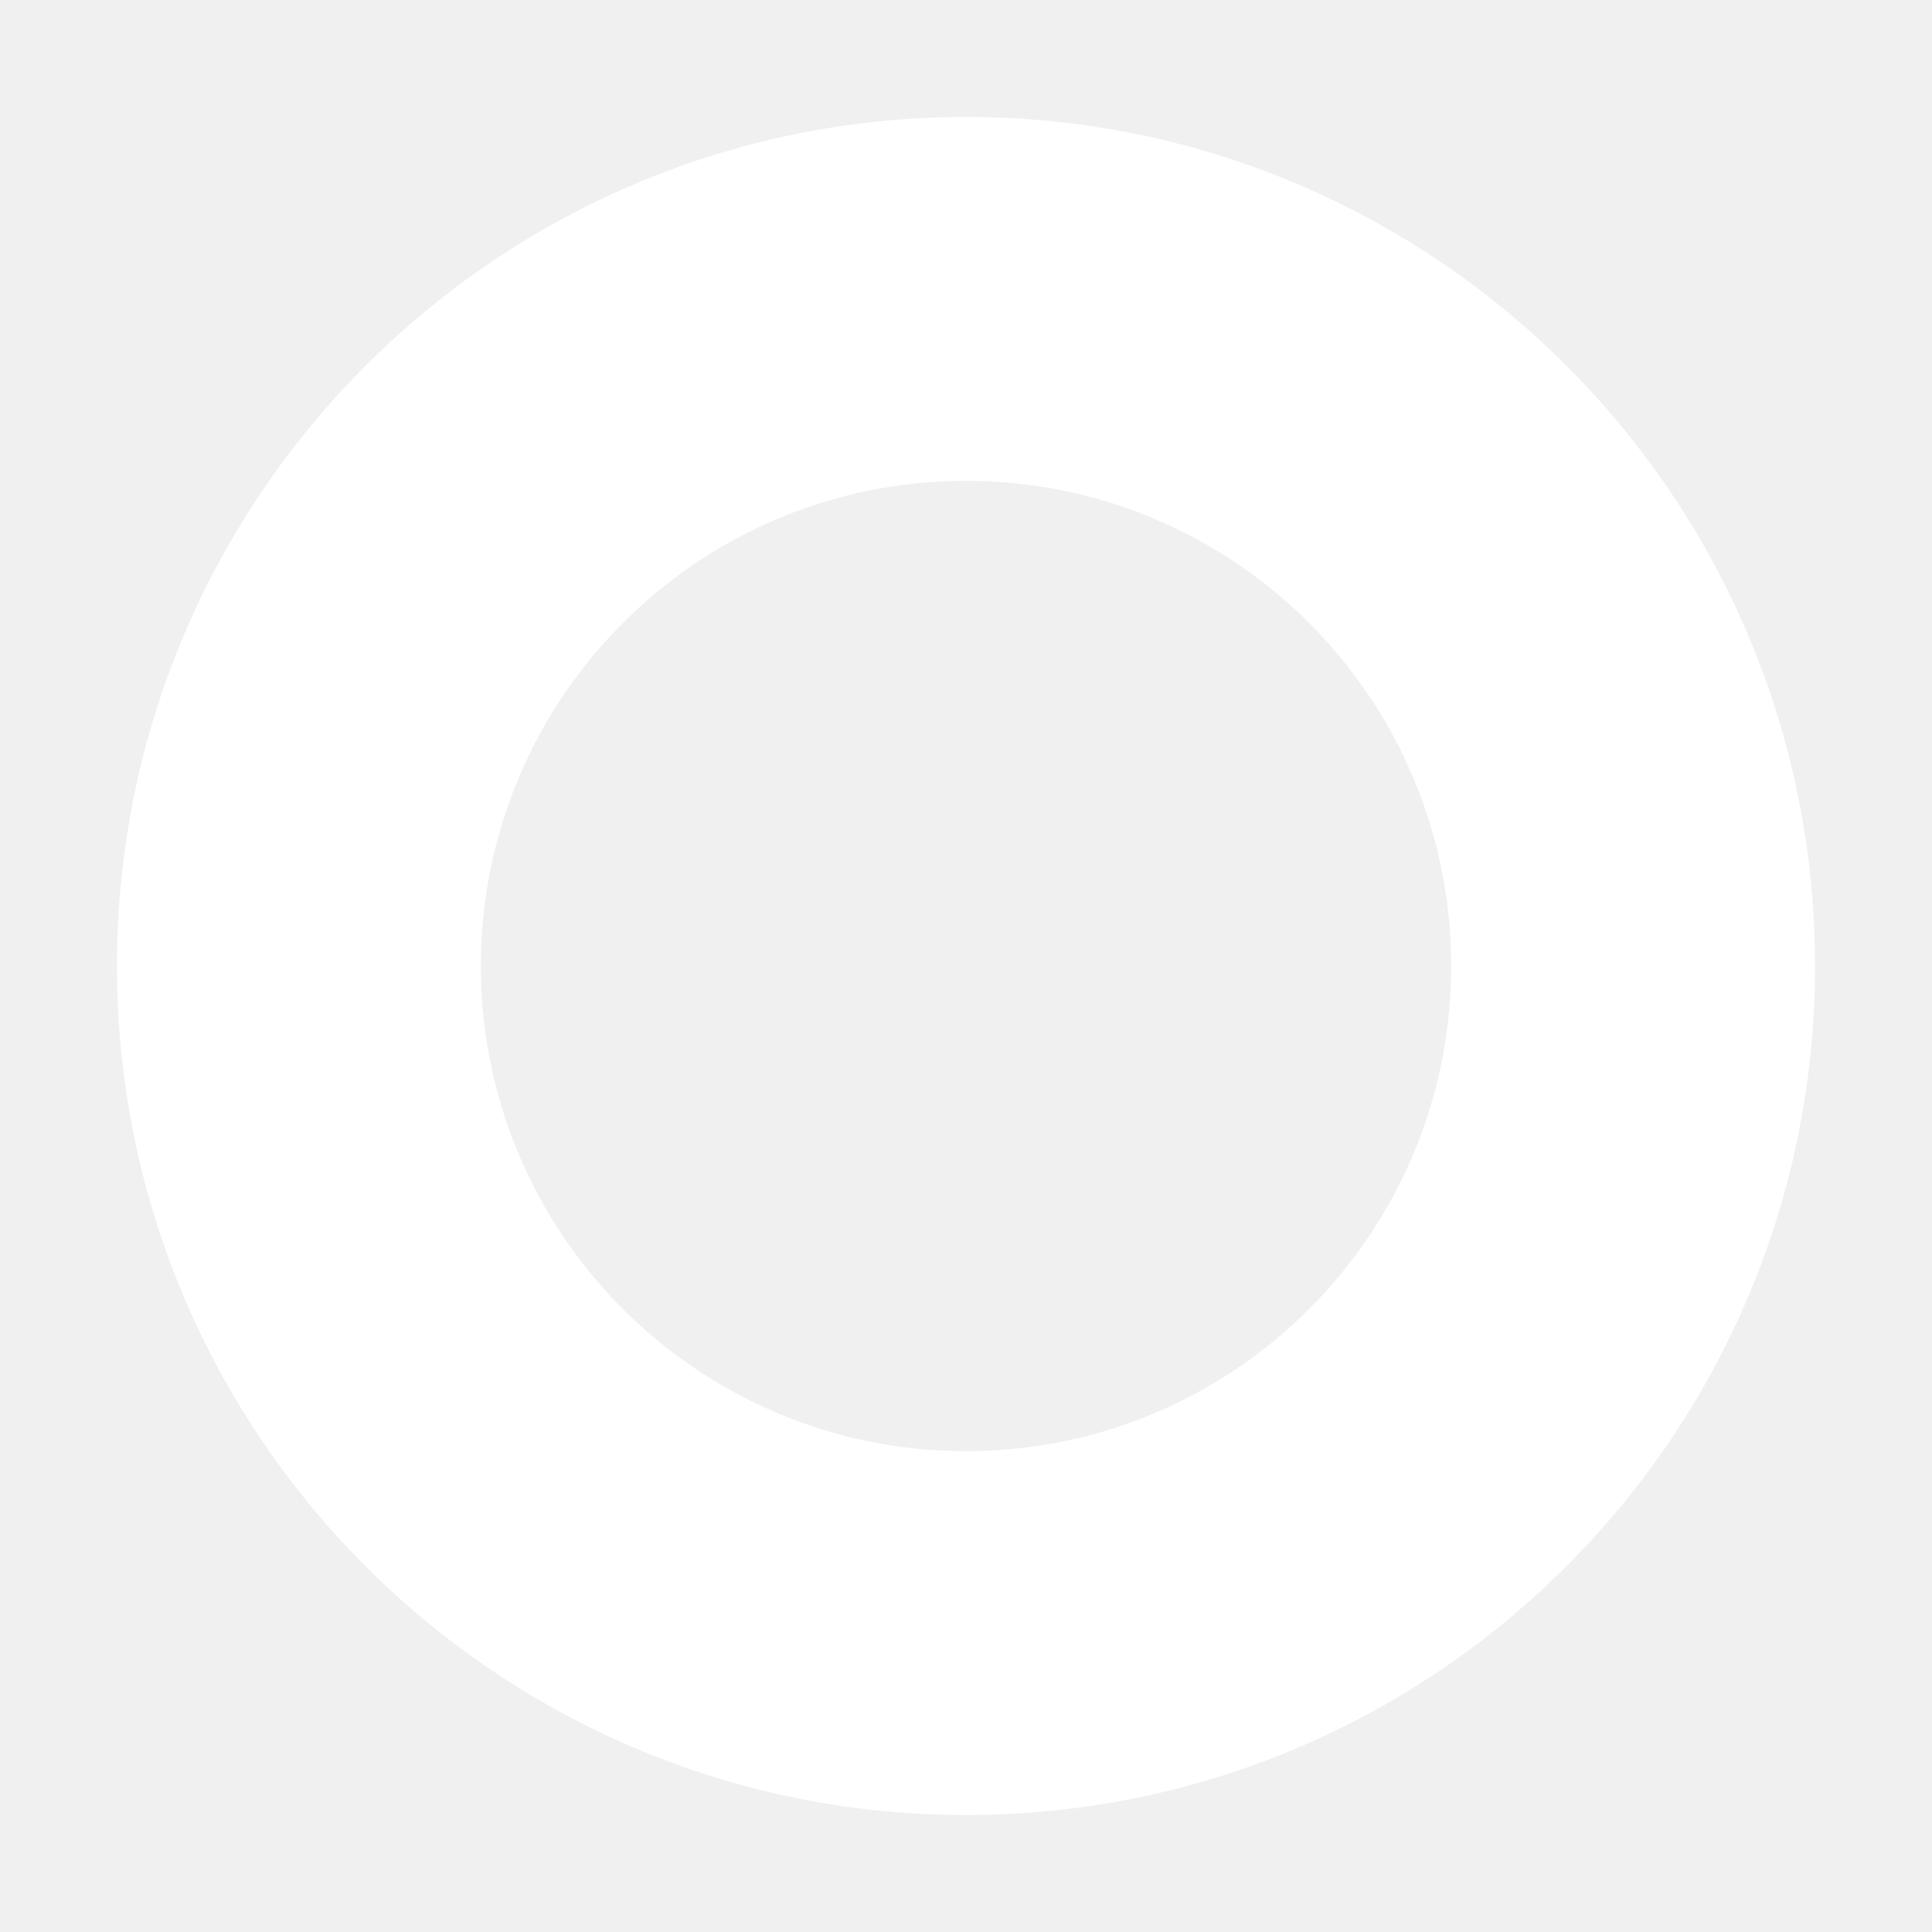
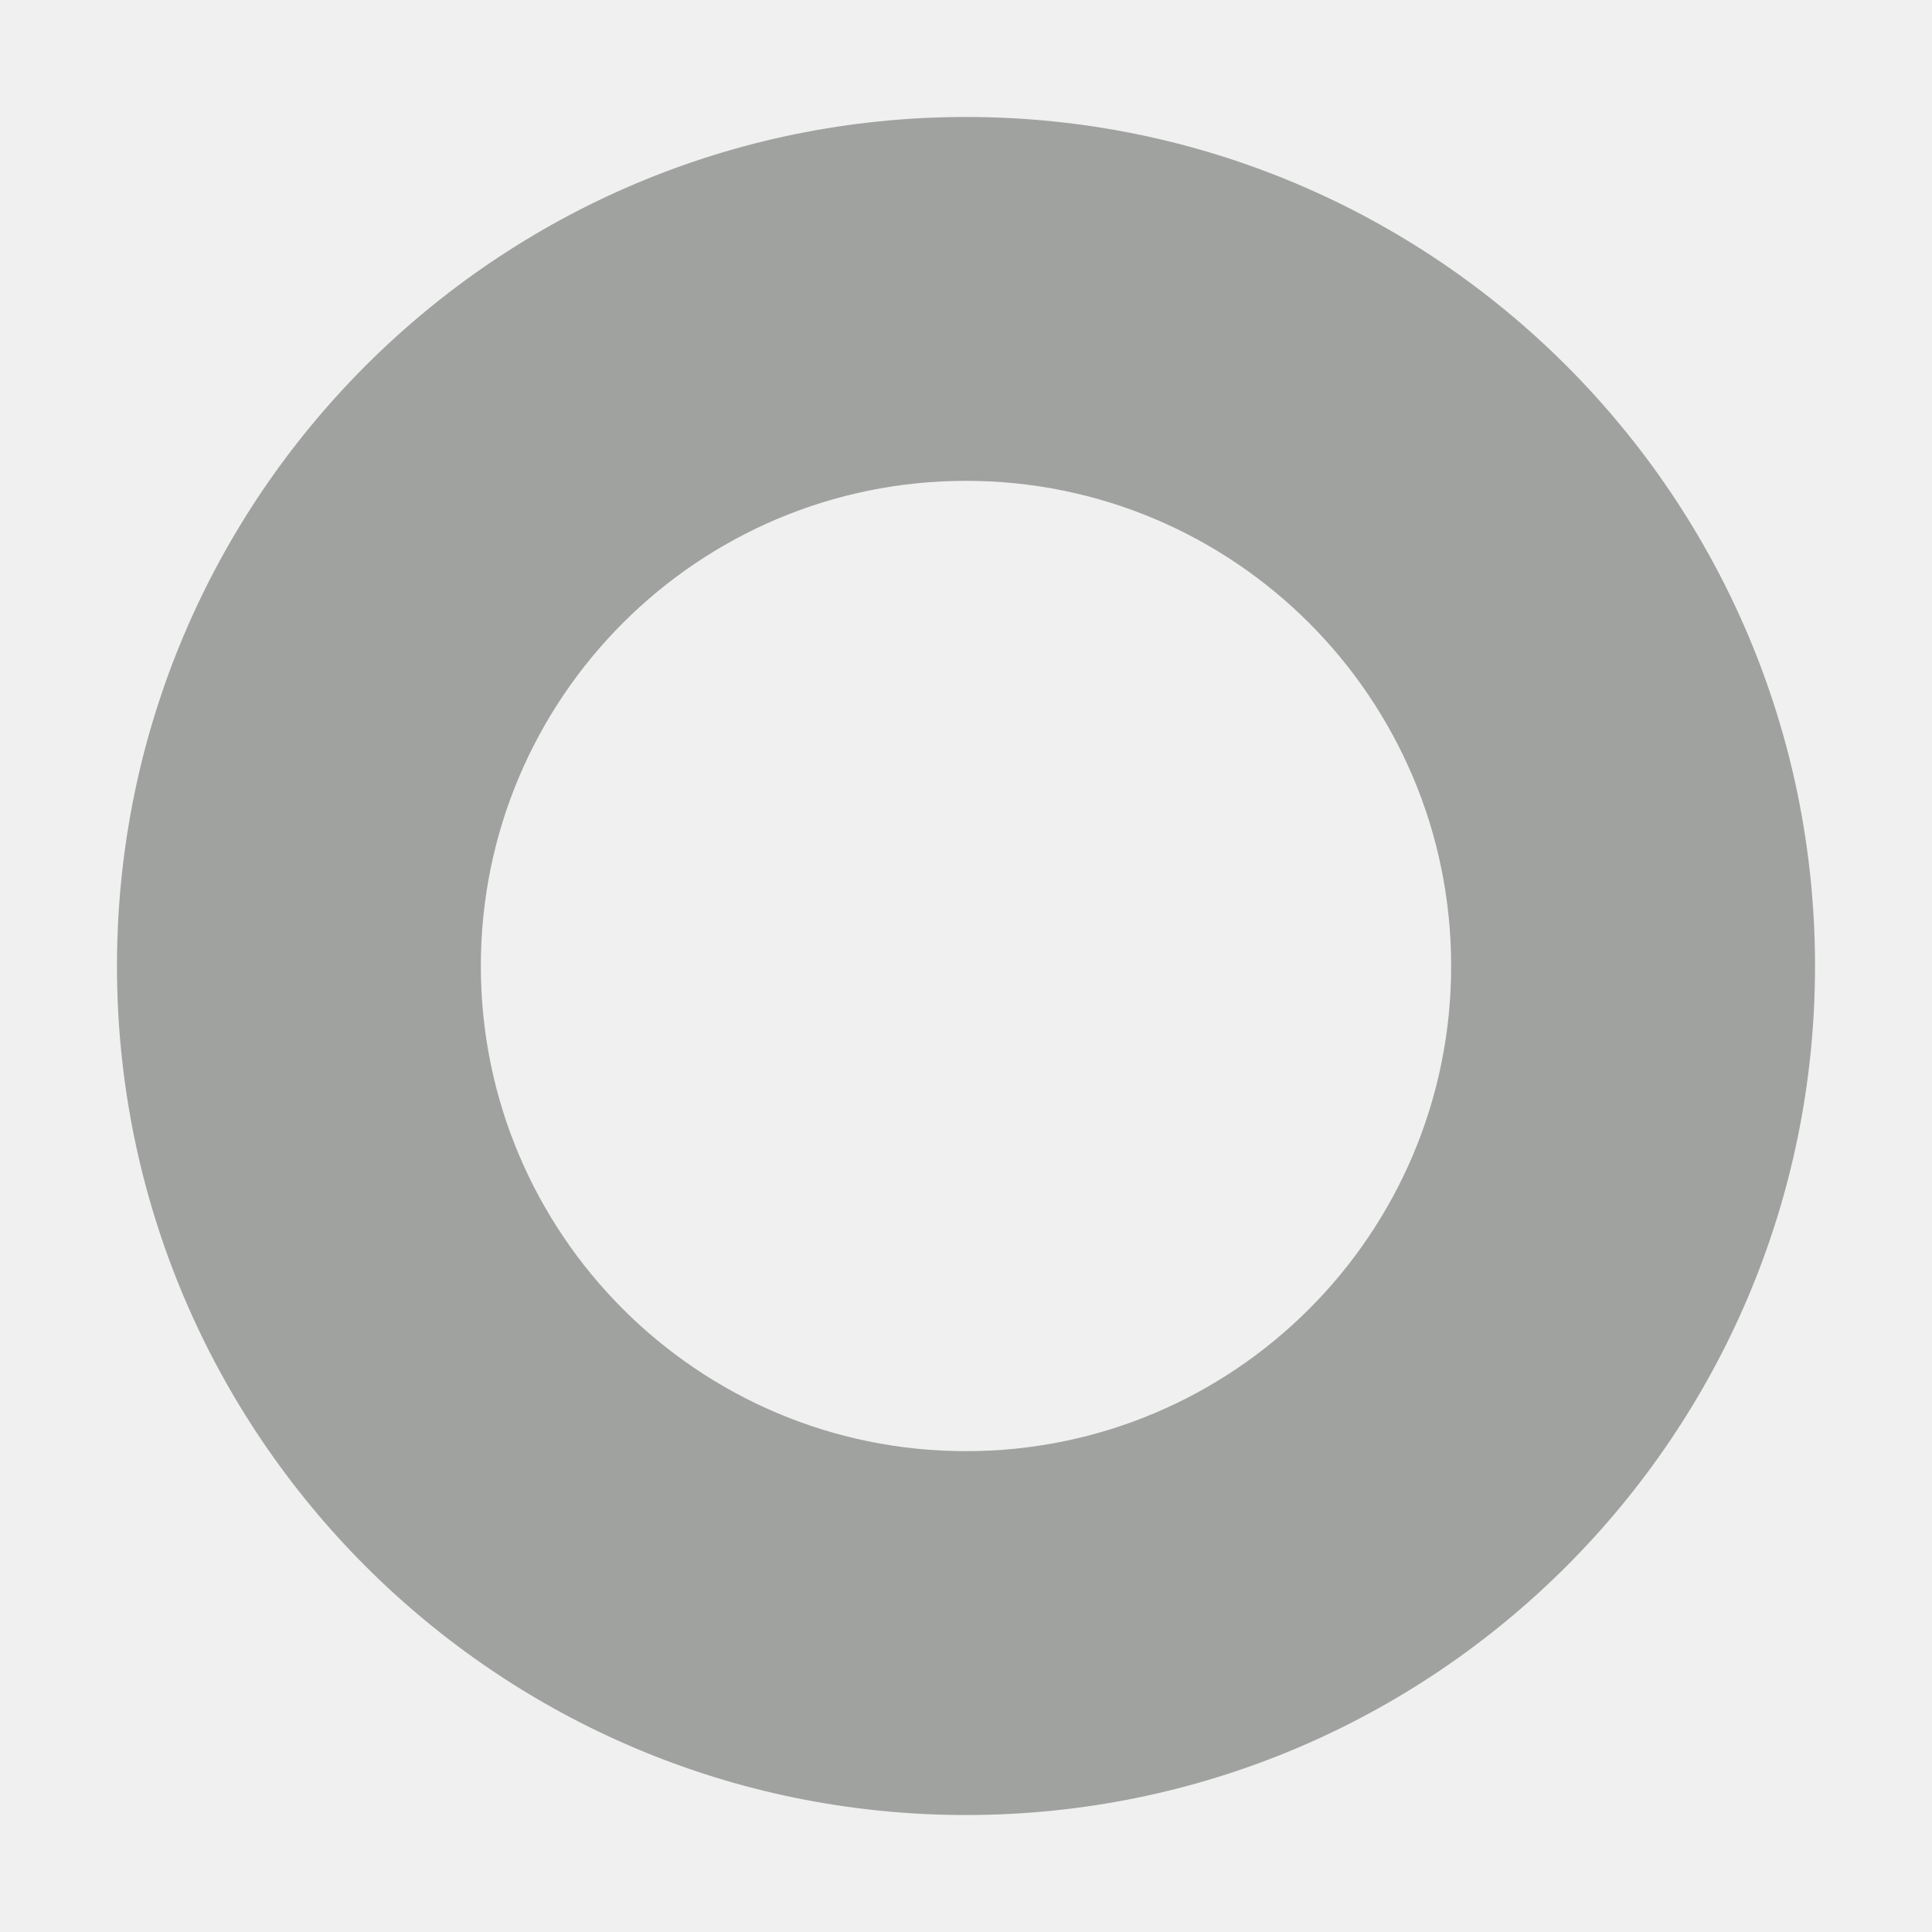
<svg xmlns="http://www.w3.org/2000/svg" width="512" height="512" viewBox="0 0 512 512" fill="none">
-   <path fill-rule="evenodd" clip-rule="evenodd" d="M481 256C481 380.264 380.264 481 256 481C131.736 481 31 380.264 31 256C31 131.736 131.736 31 256 31C380.264 31 481 131.736 481 256ZM384.571 256C384.571 327.008 327.008 384.571 256 384.571C184.992 384.571 127.429 327.008 127.429 256C127.429 184.992 184.992 127.429 256 127.429C327.008 127.429 384.571 184.992 384.571 256Z" fill="white" />
+   <path fill-rule="evenodd" clip-rule="evenodd" d="M481 256C481 380.264 380.264 481 256 481C131.736 481 31 380.264 31 256C31 131.736 131.736 31 256 31C380.264 31 481 131.736 481 256ZM384.571 256C384.571 327.008 327.008 384.571 256 384.571C184.992 384.571 127.429 327.008 127.429 256C127.429 184.992 184.992 127.429 256 127.429C327.008 127.429 384.571 184.992 384.571 256Z" fill="#A0A2A0" />
</svg>
